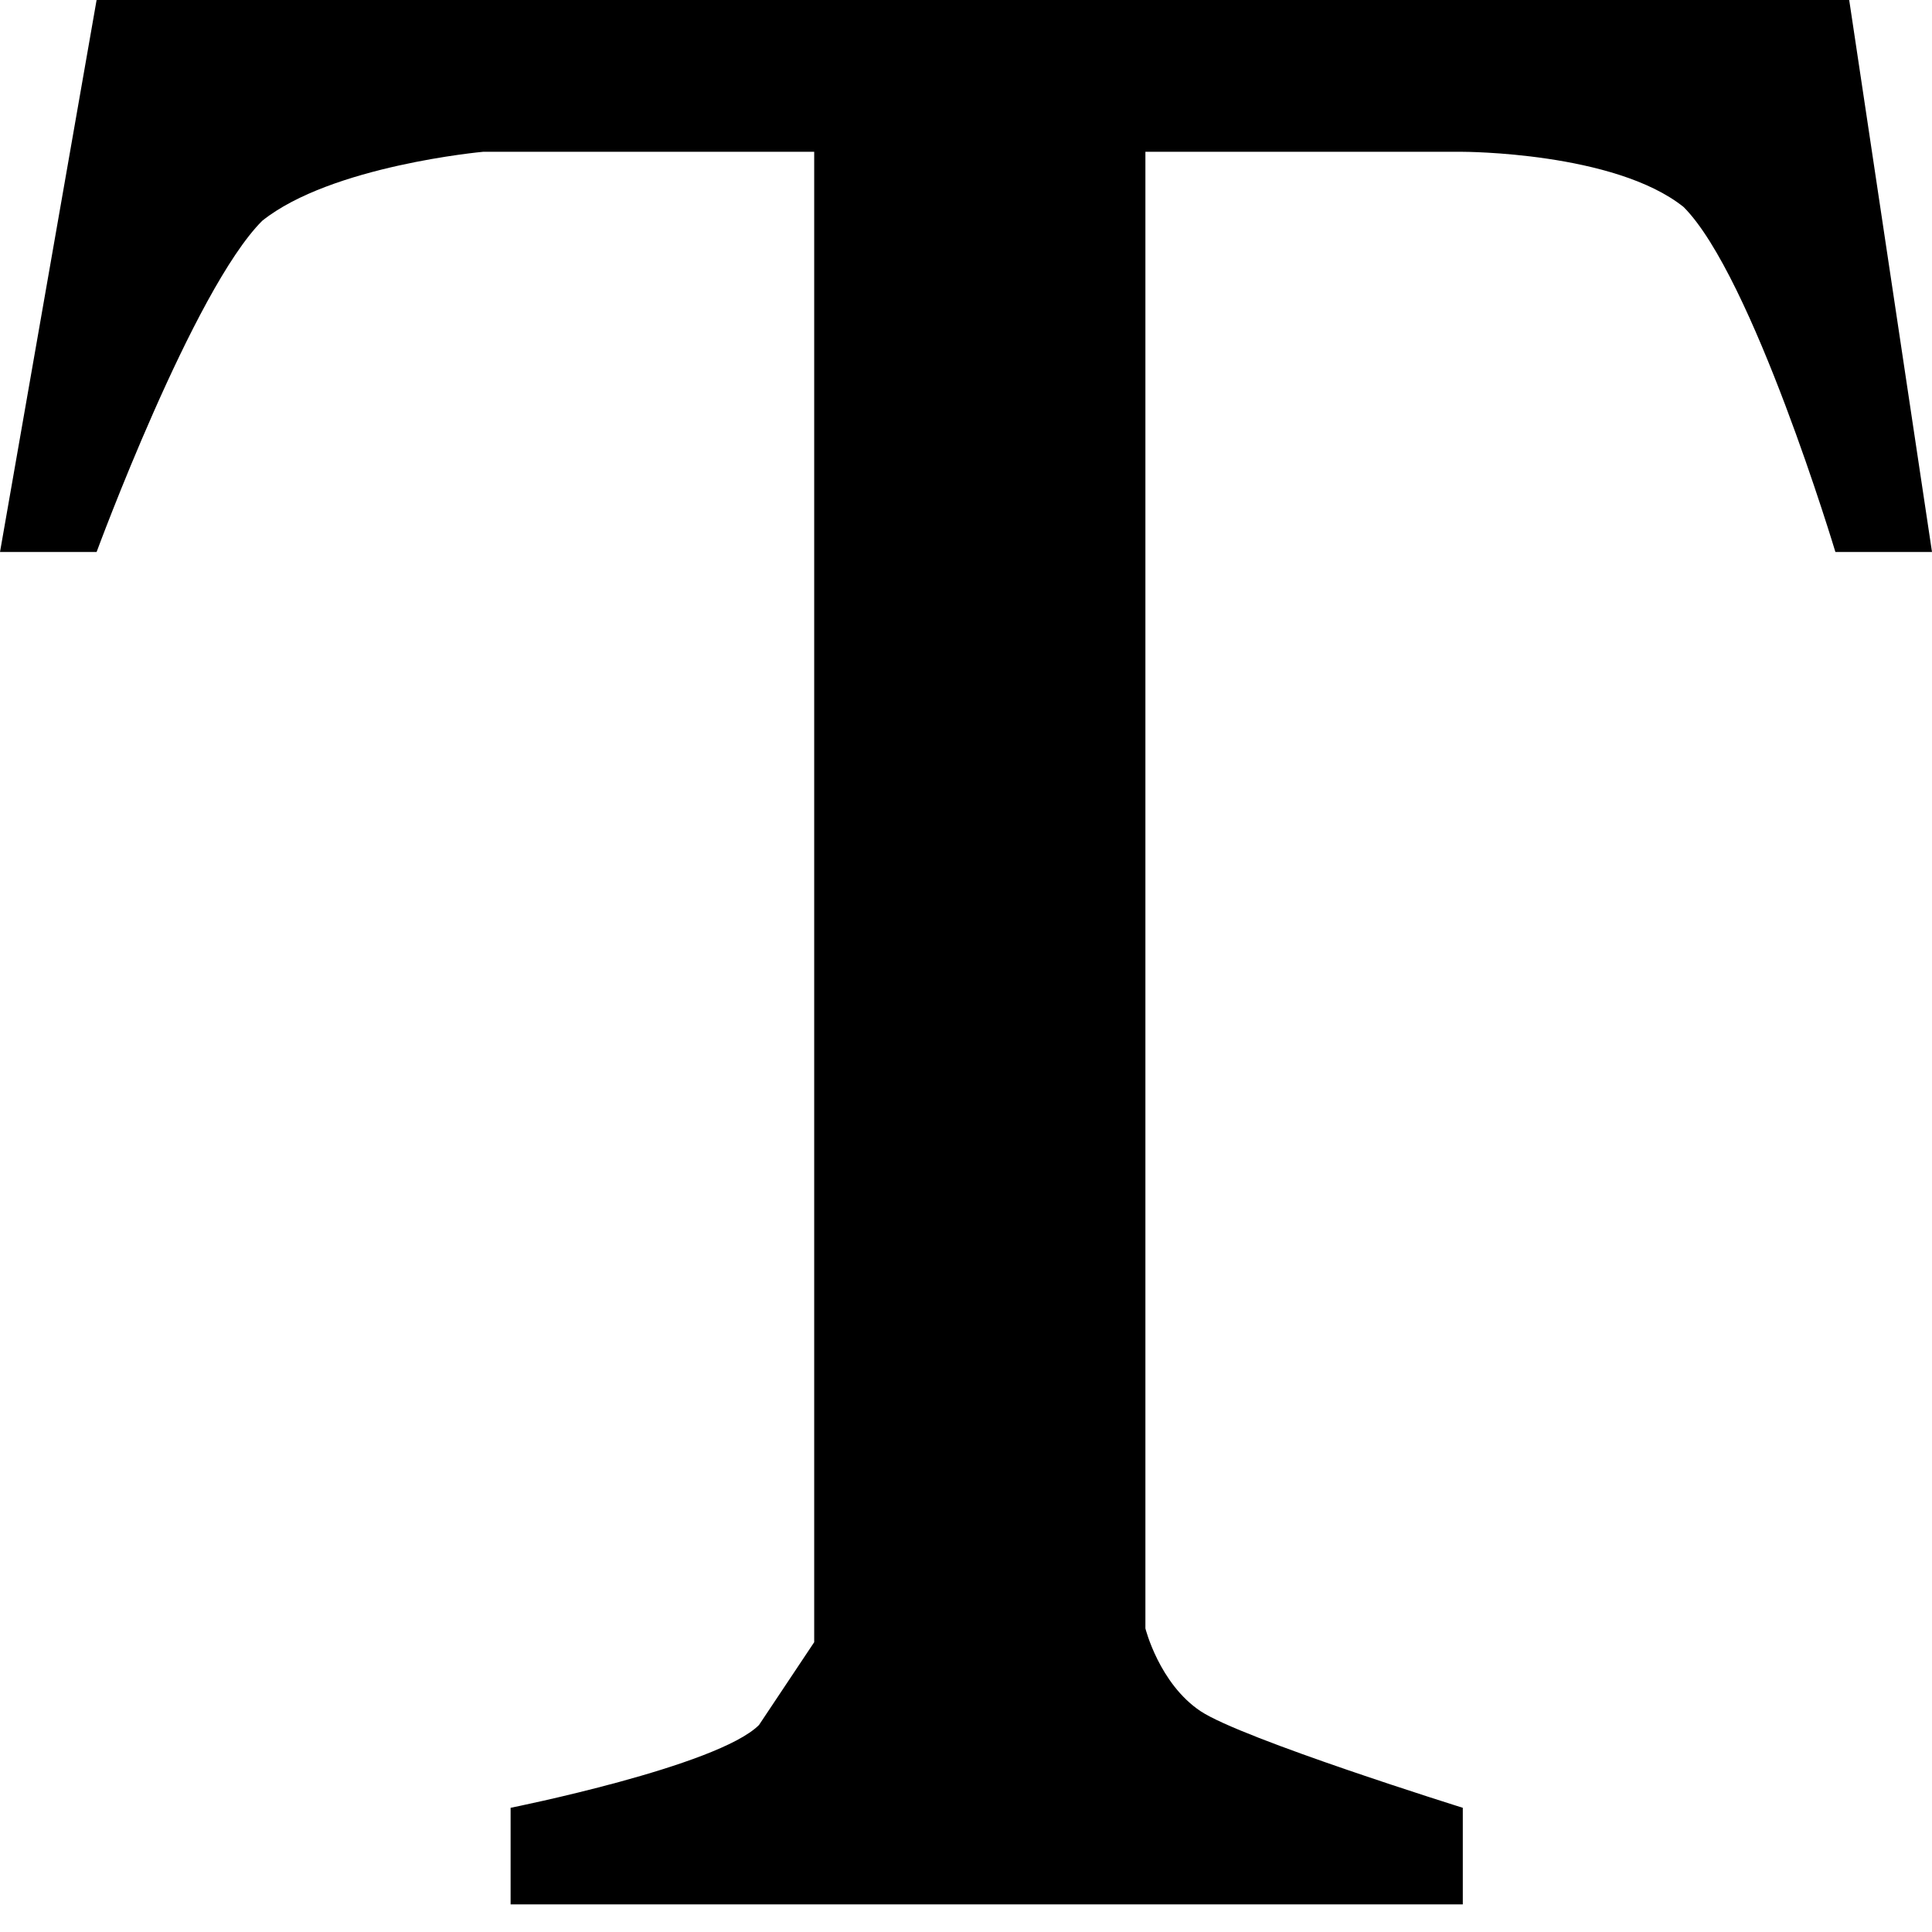
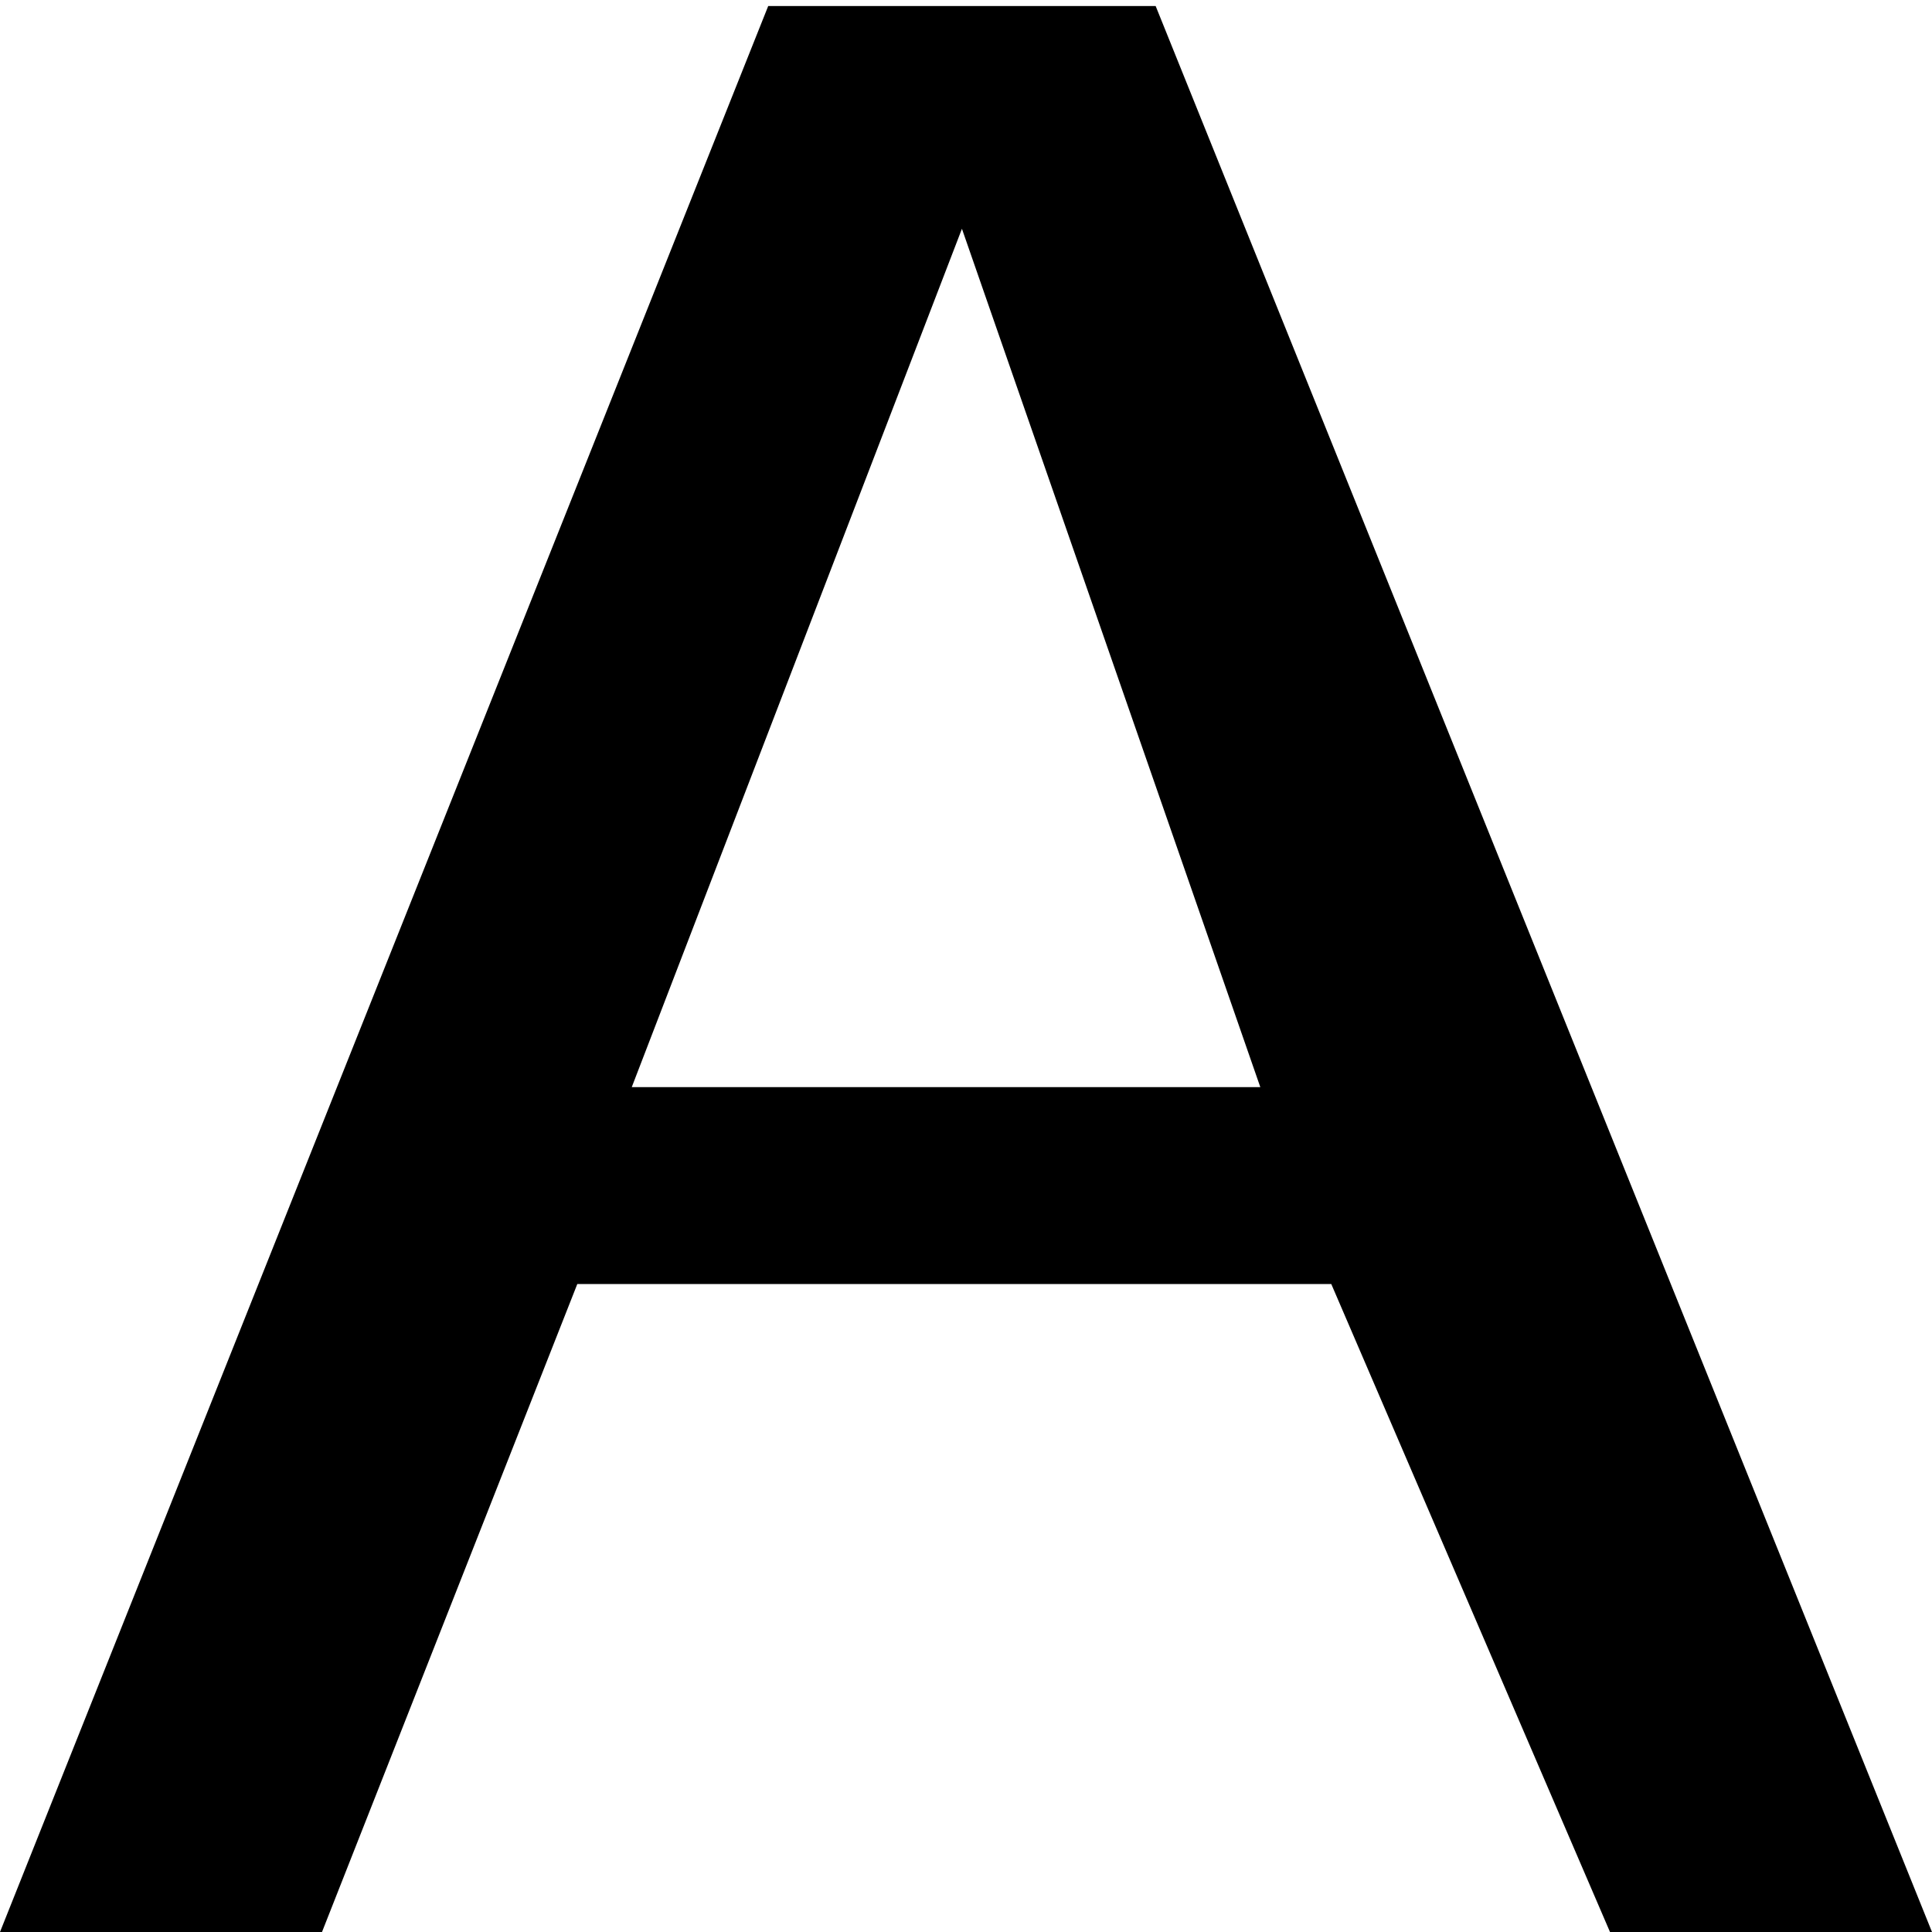
- <svg xmlns="http://www.w3.org/2000/svg" version="1.1" id="libraries-addCharStyle" x="0px" y="0px" width="100%" height="100%" viewBox="0 0 14 14" enable-background="new 0 0 14 14" xml:space="preserve">
-   <path id="XMLID_882_" d="M5.9,1.1l0,10.8c0,0-0.4,0.6-0.4,0.6c-0.3,0.3-1.8,0.6-1.8,0.6v0.7h6.9v-0.7c0,0-1.6-0.5-1.9-0.7  c-0.3-0.2-0.4-0.6-0.4-0.6V1.1h2.3c0,0,1.1,0,1.6,0.4C12.7,2,13.3,4,13.3,4H14l-0.6-4H0.7L0,4l0.7,0c0,0,0.7-1.9,1.2-2.4  c0.5-0.4,1.6-0.5,1.6-0.5L5.9,1.1" />
+ <svg xmlns="http://www.w3.org/2000/svg" id="libraries-addCharStyle" preserveAspectRatio="xMidYMid" width="100%" height="100%" viewBox="0 0 48 48">
+   <path d="M14.343,31.901 L33.075,31.901 L40.000,48.000 L48.000,48.000 L28.712,0.150 L19.086,0.150 L-0.000,48.000 L8.000,48.000 L14.343,31.901 ZM31.312,27.009 L15.696,27.009 L23.899,5.684 L31.312,27.009 Z" />
</svg>
